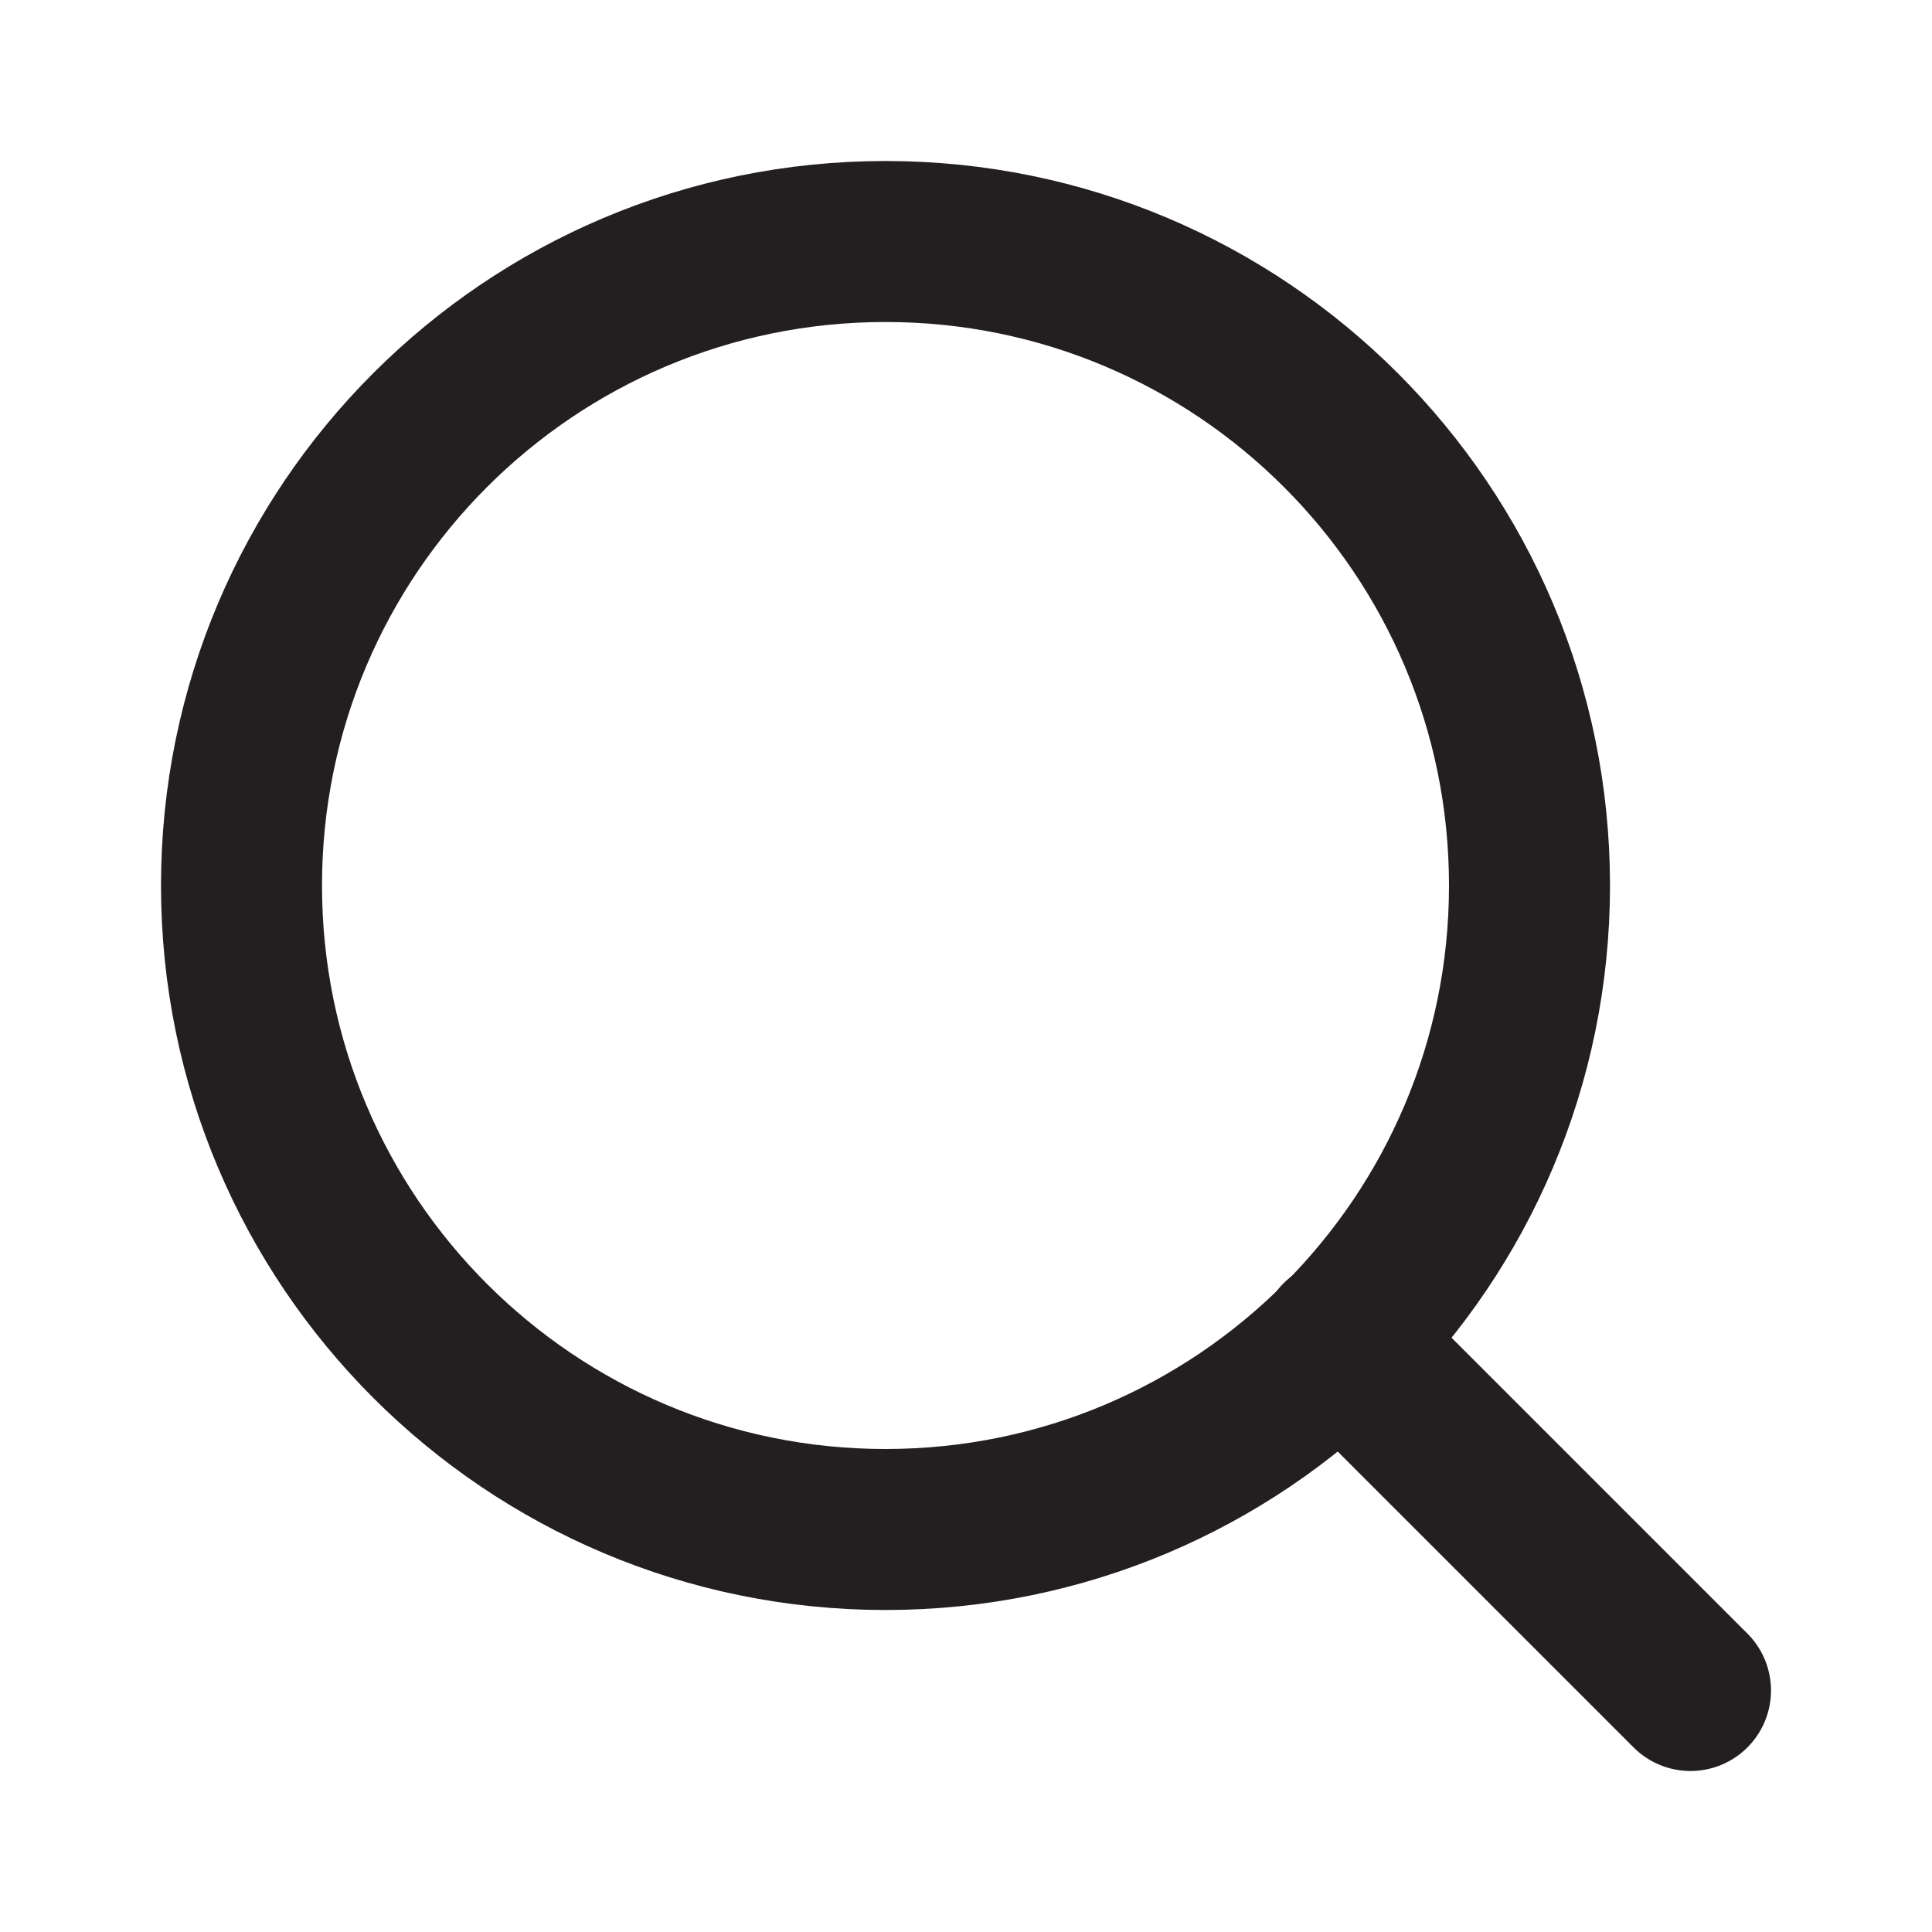
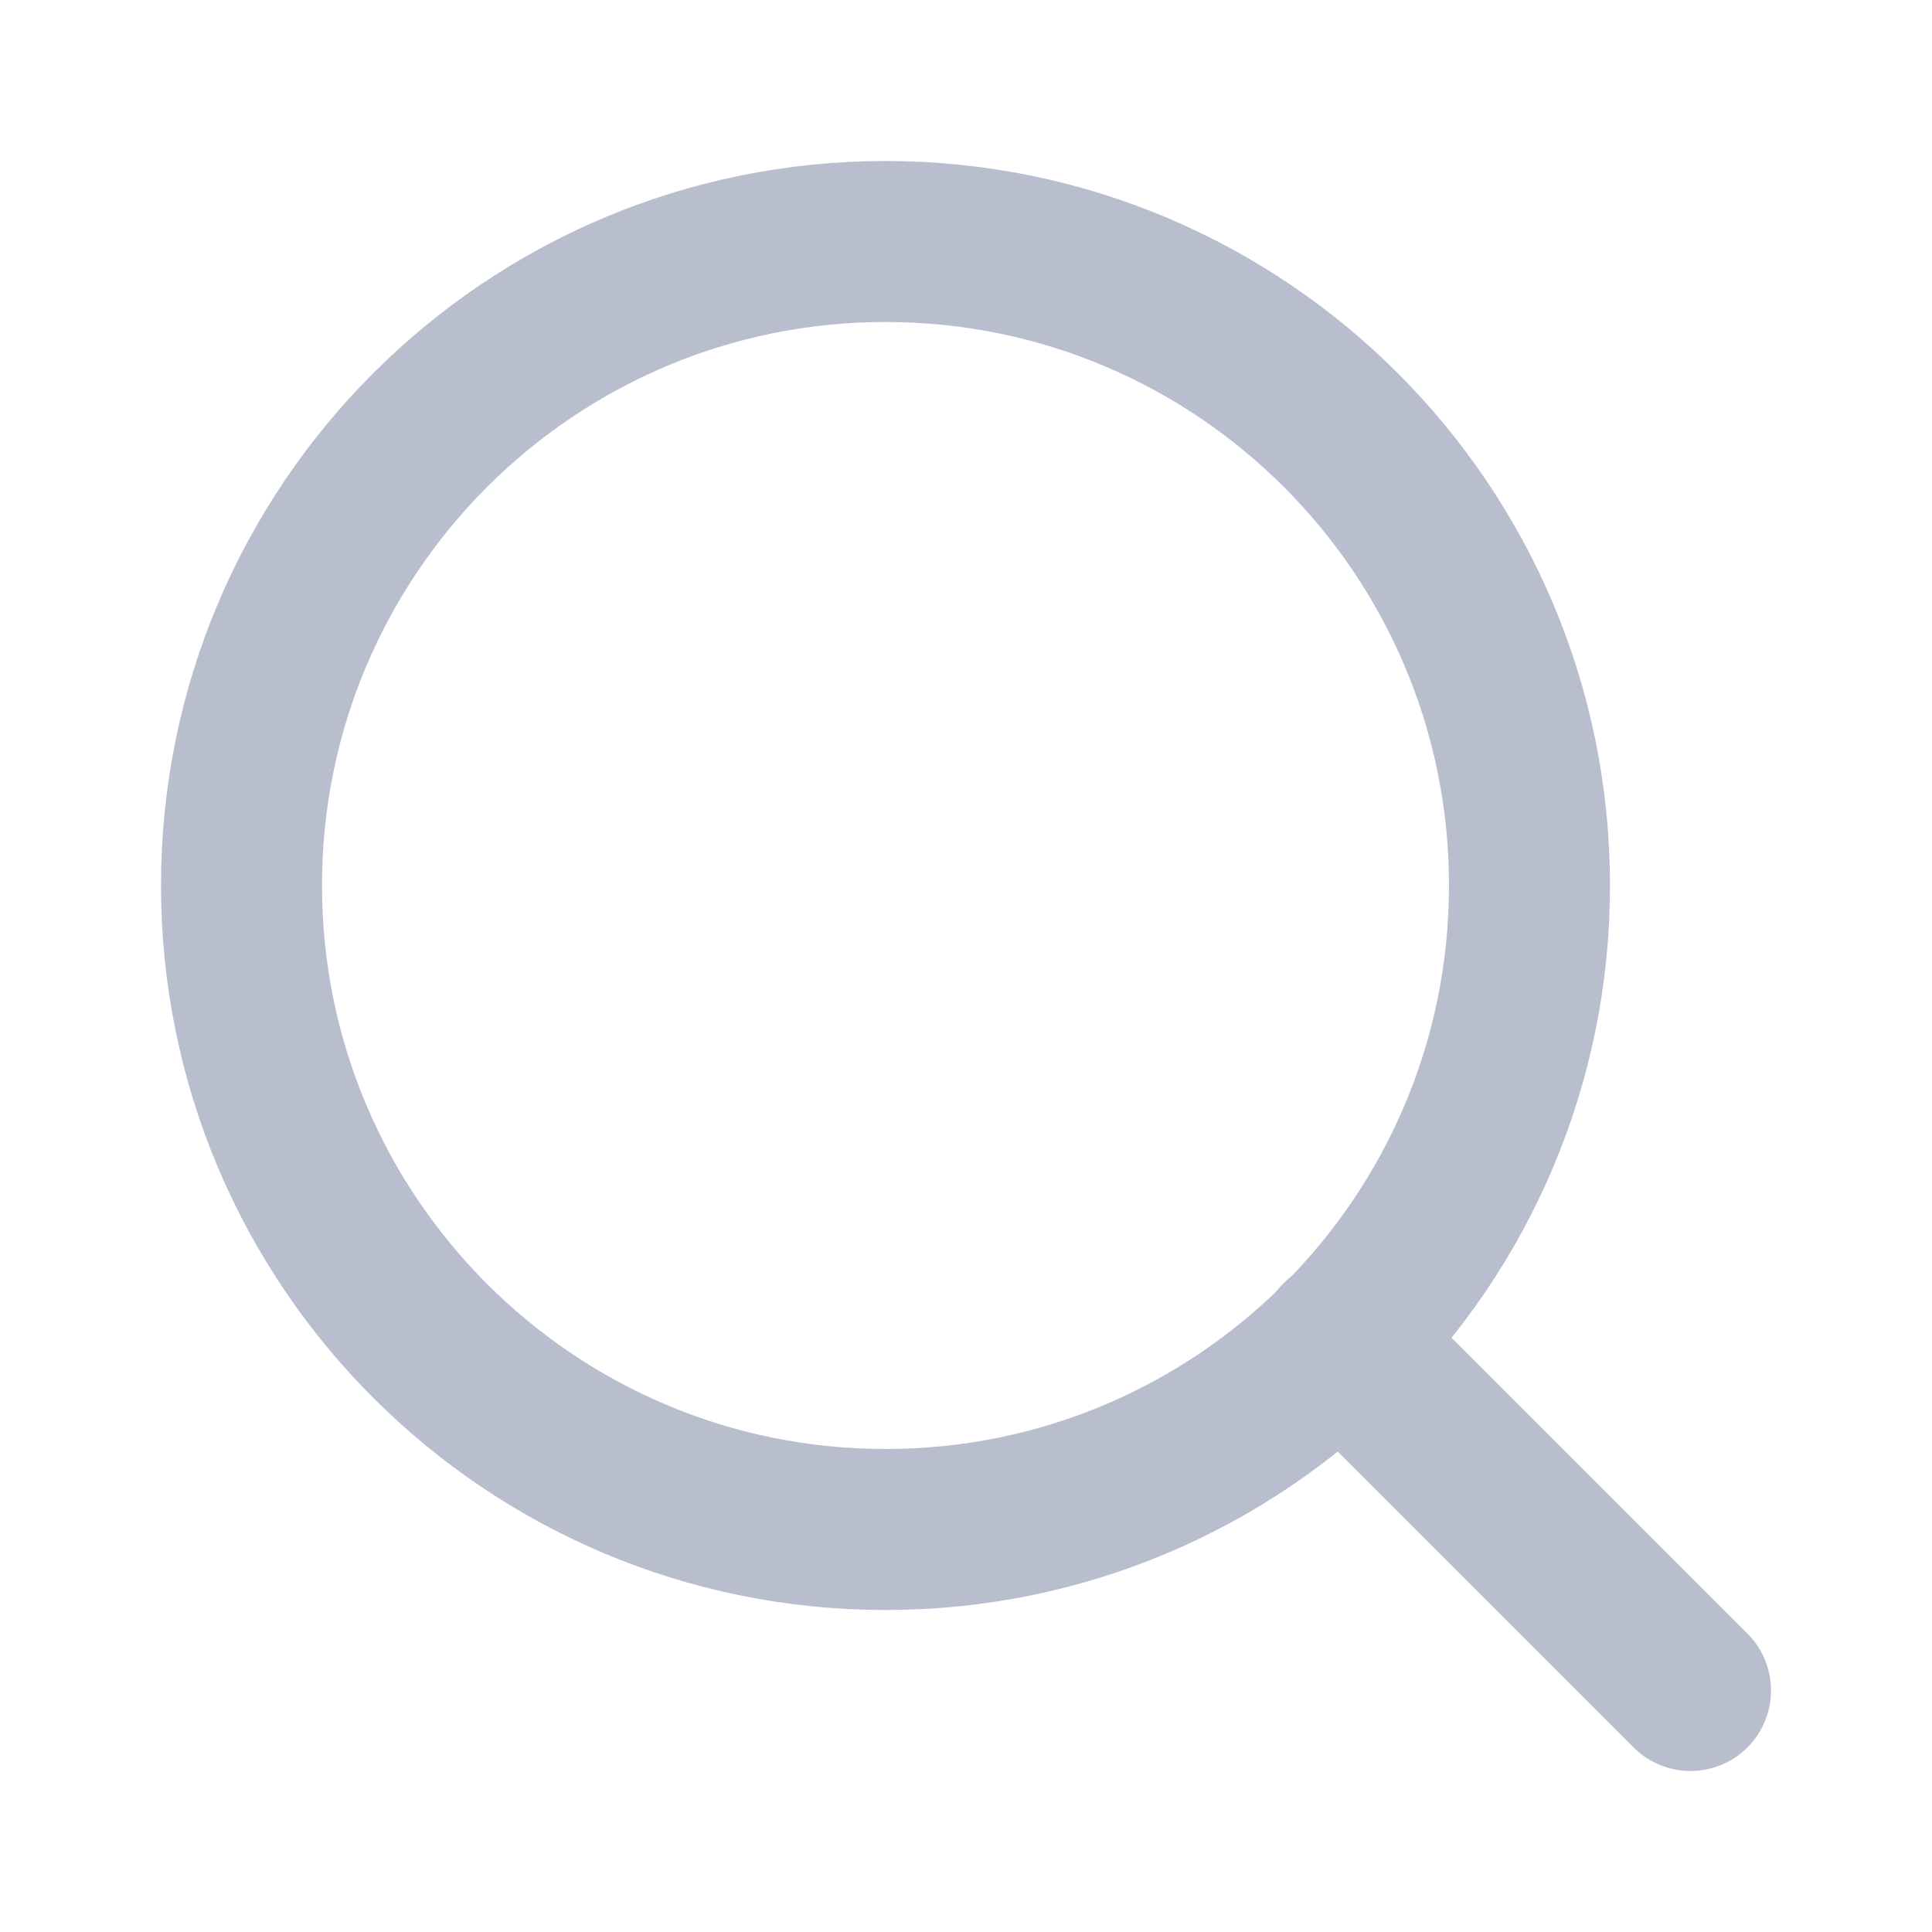
- <svg xmlns="http://www.w3.org/2000/svg" width="32" height="32" viewBox="0 0 24 24" fill="none" stroke="#231F20" stroke-width="2" stroke-linecap="round" stroke-linejoin="round" class="feather feather-search">
+ <svg xmlns="http://www.w3.org/2000/svg" width="24" height="24" viewBox="0 0 24 24" fill="none" stroke="#B8BECD" stroke-width="2" stroke-linecap="round" stroke-linejoin="round" class="feather feather-search">
  <circle cx="11" cy="11" r="8" />
  <line x1="21" y1="21" x2="16.65" y2="16.65" />
</svg>
